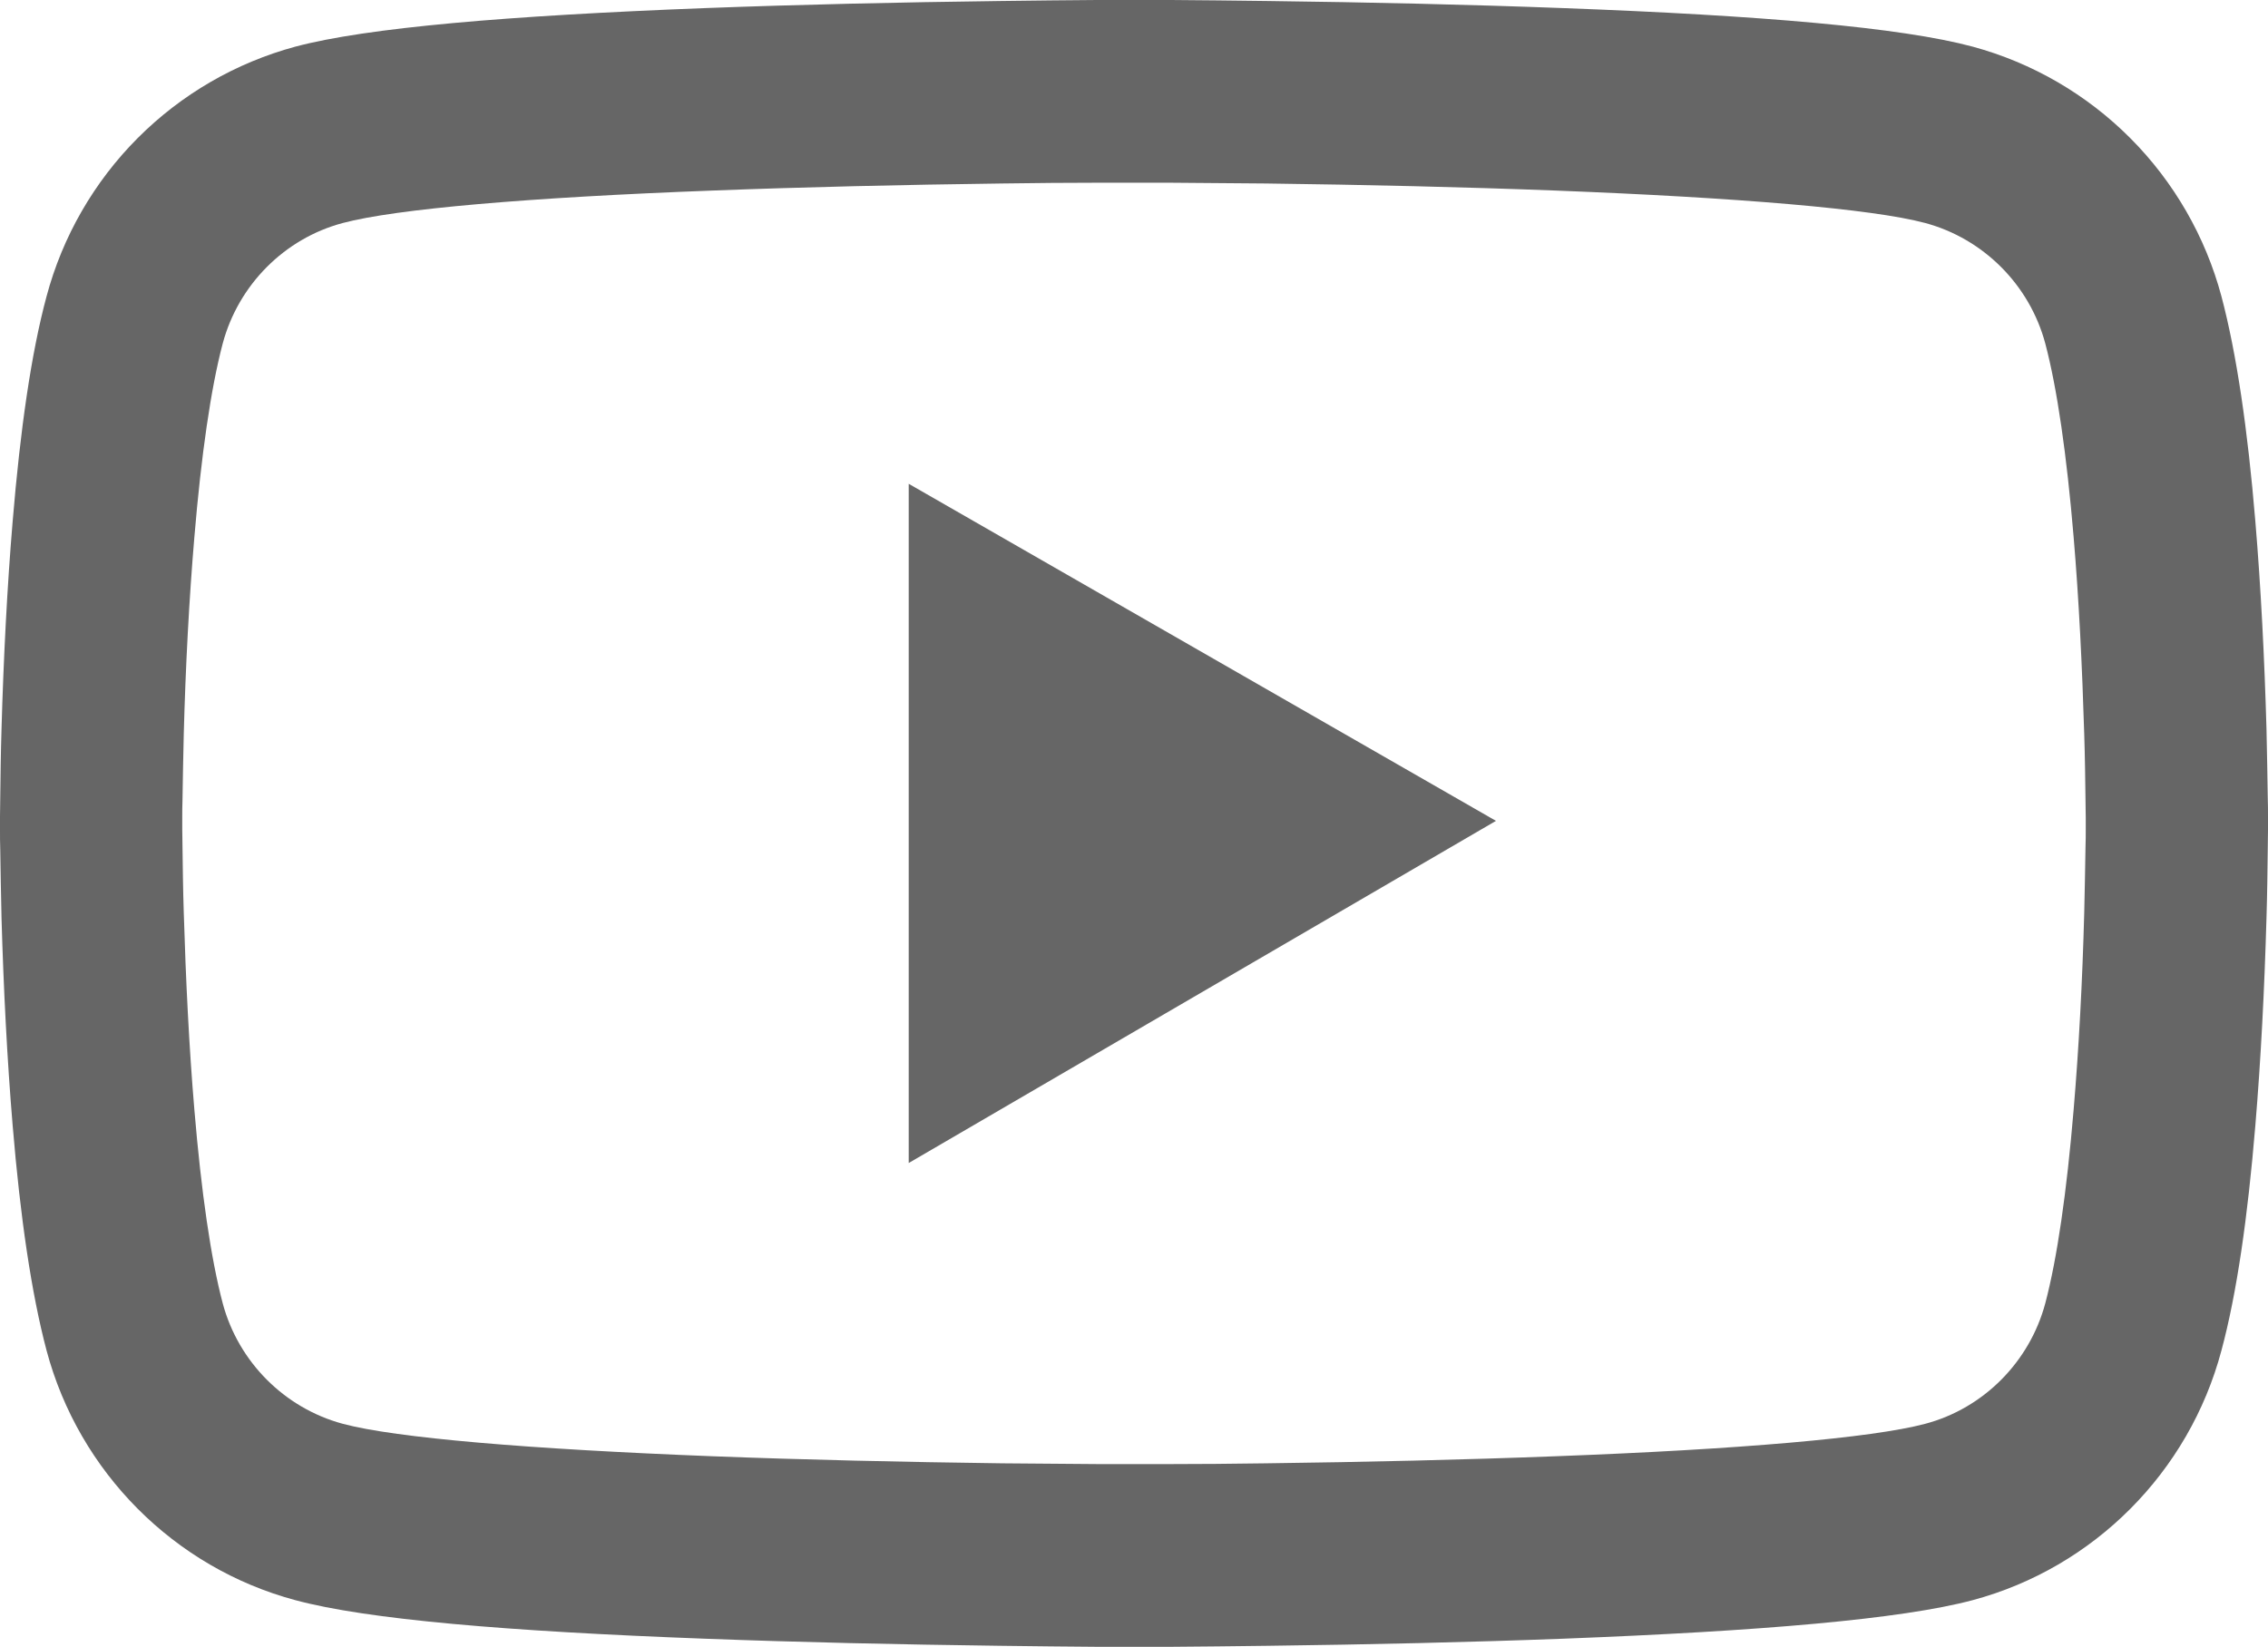
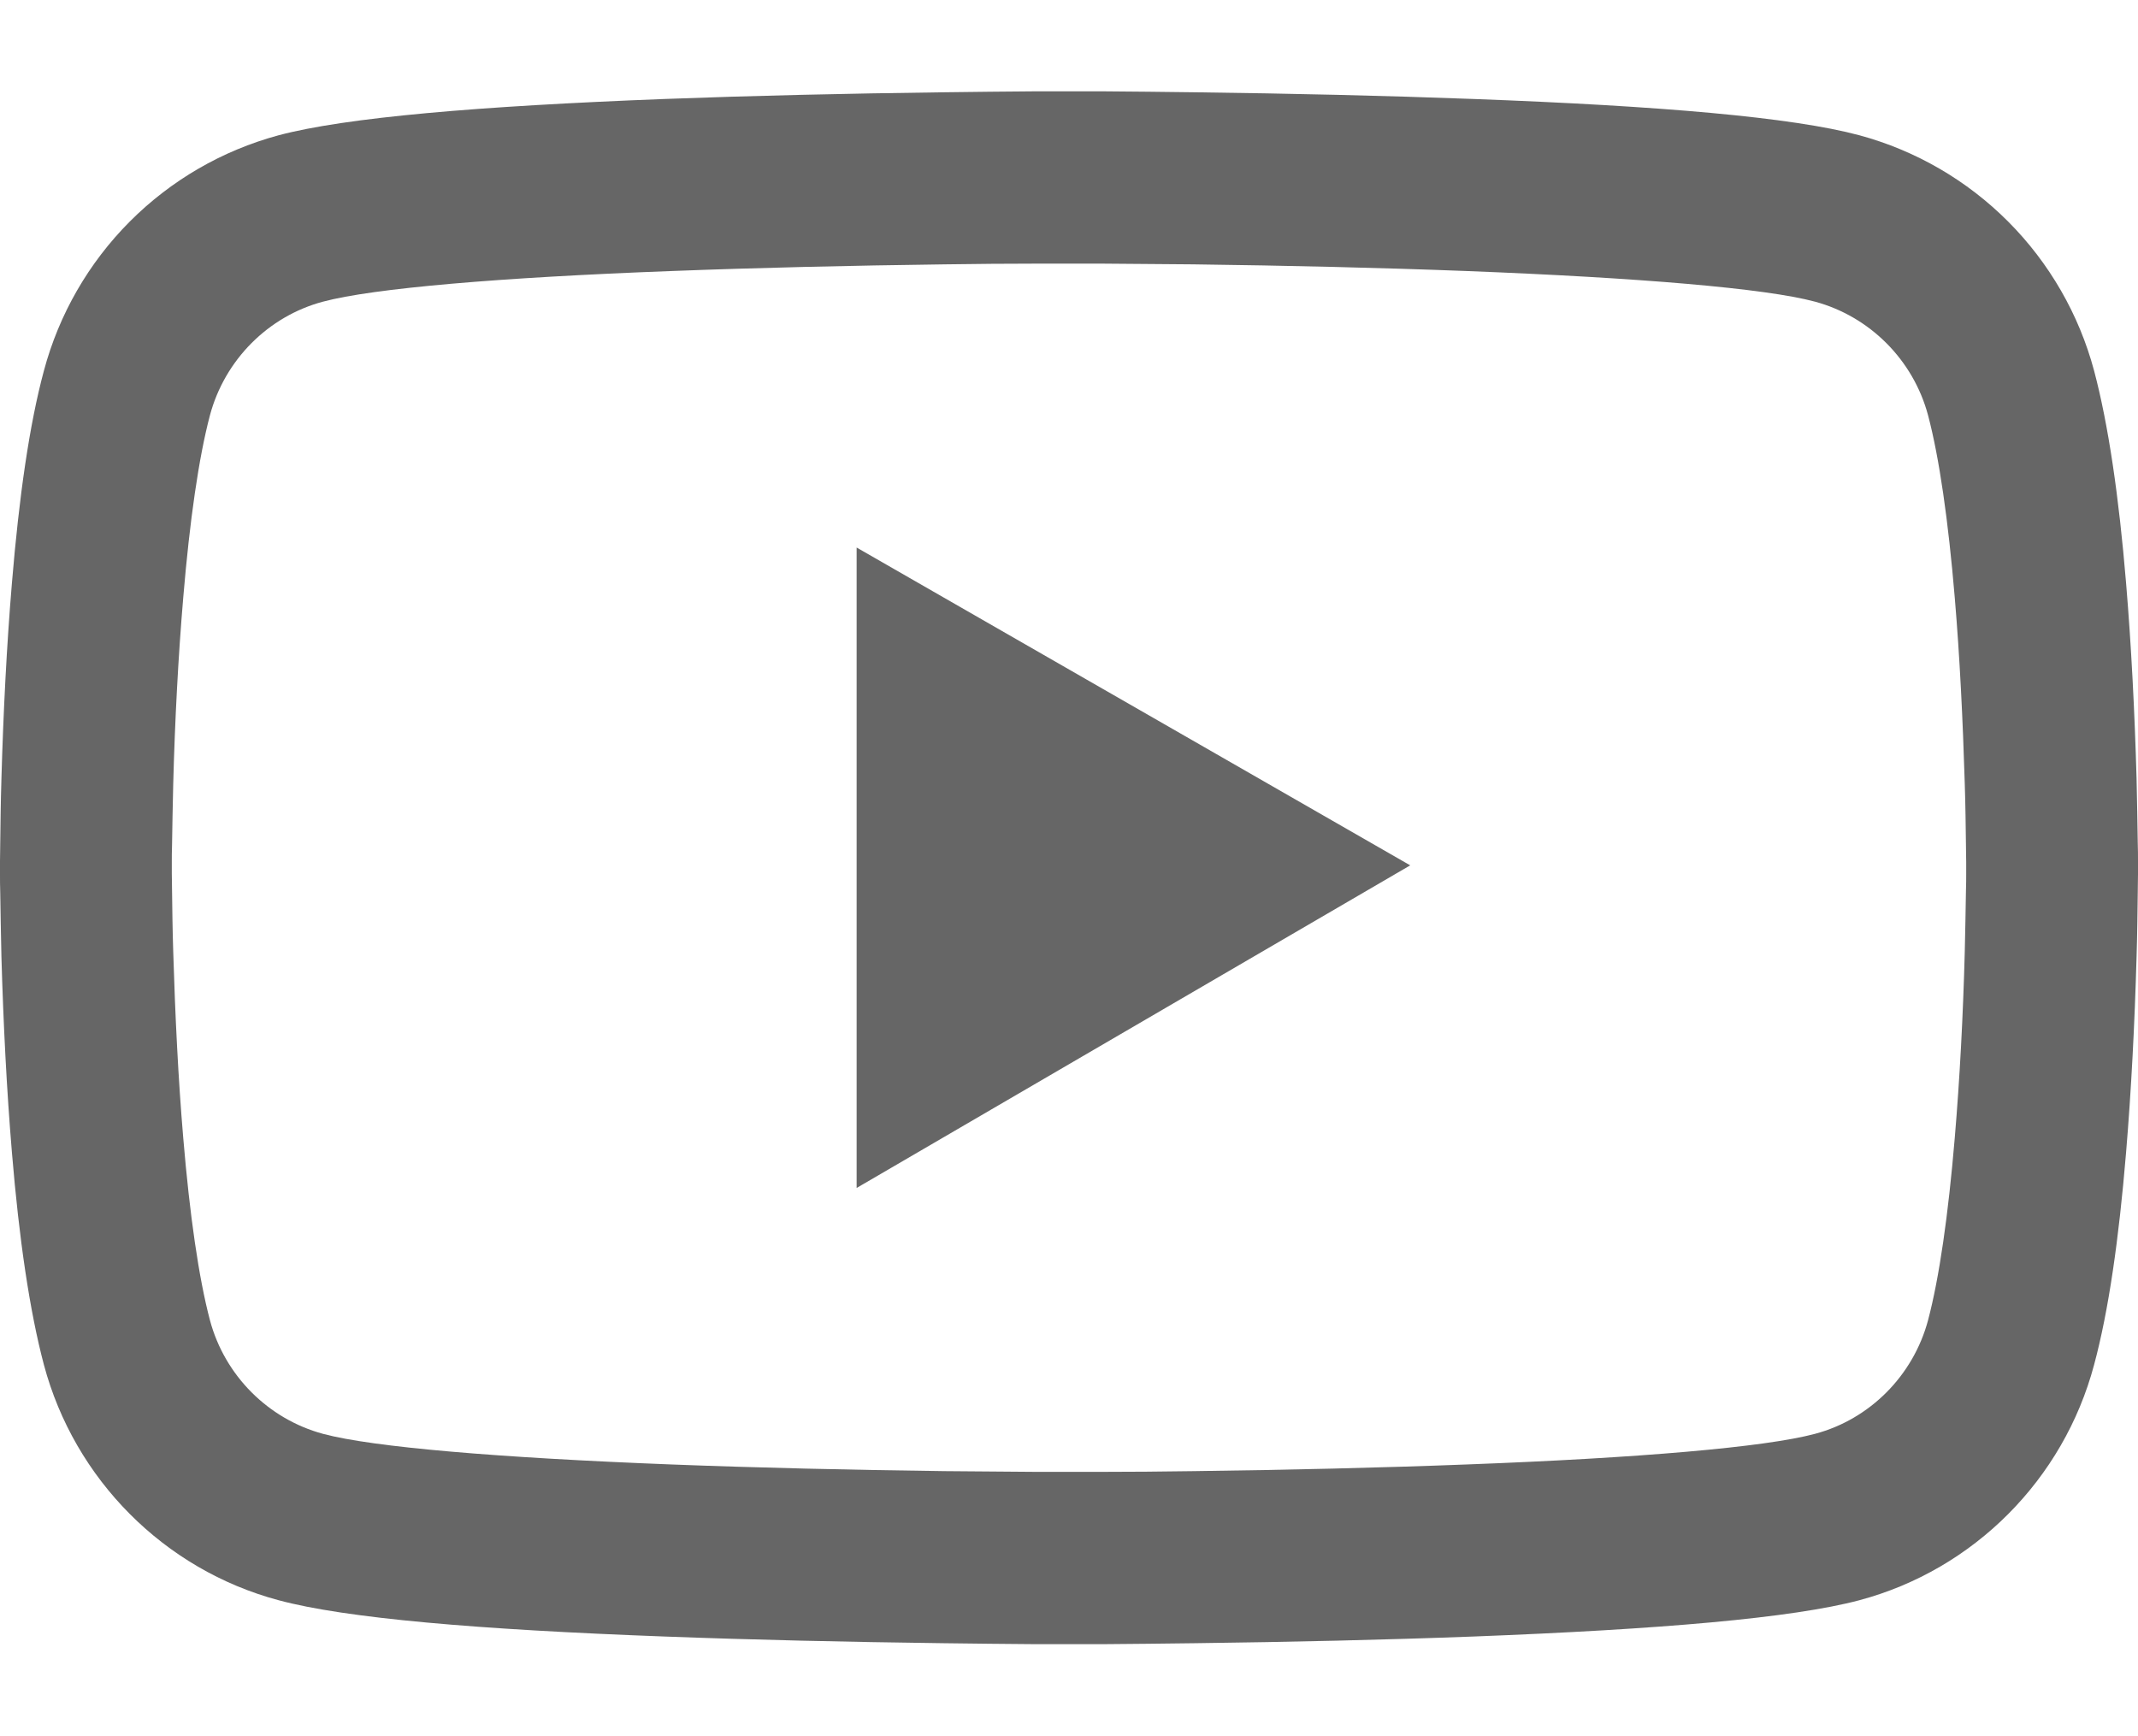
- <svg xmlns="http://www.w3.org/2000/svg" width="380" height="276" viewBox="0 0 380 276" fill="none">
+ <svg xmlns="http://www.w3.org/2000/svg" width="340" height="276" viewBox="0 0 380 276" fill="none">
  <path d="M380 136.811C380 135.876 380 134.814 379.958 133.583C379.915 130.142 379.83 126.277 379.746 122.157C379.406 110.307 378.812 98.499 377.879 87.37C376.607 72.037 374.741 59.252 372.196 49.653C369.511 39.635 364.247 30.499 356.932 23.157C349.616 15.815 340.504 10.525 330.507 7.815C318.504 4.587 295.009 2.591 261.929 1.359C246.194 0.765 229.357 0.382 212.52 0.17C206.625 0.085 201.154 0.042 196.234 0H183.766C178.846 0.042 173.375 0.085 167.48 0.17C150.643 0.382 133.806 0.765 118.071 1.359C84.991 2.633 61.453 4.63 49.493 7.815C39.493 10.518 30.378 15.806 23.061 23.149C15.744 30.492 10.482 39.632 7.804 49.653C5.217 59.252 3.393 72.037 2.121 87.37C1.188 98.499 0.594 110.307 0.254 122.157C0.127 126.277 0.085 130.142 0.042 133.583C0.042 134.814 0 135.876 0 136.811V139.189C0 140.124 -6.47768e-07 141.186 0.042 142.417C0.085 145.858 0.17 149.723 0.254 153.843C0.594 165.693 1.188 177.501 2.121 188.63C3.393 203.963 5.259 216.748 7.804 226.347C13.232 246.693 29.179 262.748 49.493 268.185C61.453 271.413 84.991 273.409 118.071 274.641C133.806 275.235 150.643 275.618 167.48 275.83C173.375 275.915 178.846 275.958 183.766 276H196.234C201.154 275.958 206.625 275.915 212.52 275.83C229.357 275.618 246.194 275.235 261.929 274.641C295.009 273.367 318.547 271.37 330.507 268.185C350.821 262.748 366.768 246.735 372.196 226.347C374.783 216.748 376.607 203.963 377.879 188.63C378.812 177.501 379.406 165.693 379.746 153.843C379.873 149.723 379.915 145.858 379.958 142.417C379.958 141.186 380 140.124 380 139.189V136.811ZM349.464 139.019C349.464 139.911 349.464 140.888 349.422 142.035C349.379 145.348 349.295 149.001 349.21 152.951C348.913 164.249 348.319 175.548 347.429 186.039C346.283 199.716 344.672 210.929 342.679 218.447C340.049 228.259 332.33 236.031 322.576 238.622C313.67 241.001 291.234 242.912 260.741 244.059C245.304 244.654 228.679 245.036 212.096 245.248C206.286 245.333 200.9 245.376 196.065 245.376H183.935L167.904 245.248C151.321 245.036 134.739 244.654 119.259 244.059C88.766 242.87 66.288 241.001 57.424 238.622C47.67 235.989 39.951 228.259 37.321 218.447C35.328 210.929 33.717 199.716 32.571 186.039C31.681 175.548 31.13 164.249 30.79 152.951C30.663 149.001 30.62 145.306 30.578 142.035C30.578 140.888 30.536 139.869 30.536 139.019V136.981C30.536 136.089 30.536 135.112 30.578 133.965C30.62 130.652 30.705 126.999 30.79 123.049C31.087 111.751 31.681 100.452 32.571 89.961C33.717 76.284 35.328 65.071 37.321 57.553C39.951 47.742 47.67 39.969 57.424 37.378C66.33 34.999 88.766 33.088 119.259 31.941C134.696 31.346 151.321 30.964 167.904 30.752C173.714 30.667 179.1 30.624 183.935 30.624H196.065L212.096 30.752C228.679 30.964 245.261 31.346 260.741 31.941C291.234 33.13 313.712 34.999 322.576 37.378C332.33 40.011 340.049 47.742 342.679 57.553C344.672 65.071 346.283 76.284 347.429 89.961C348.319 100.452 348.871 111.751 349.21 123.049C349.337 126.999 349.379 130.694 349.422 133.965C349.422 135.112 349.464 136.131 349.464 136.981V139.019ZM152.254 194.916L250.647 137.575L152.254 81.084V194.916Z" fill="#666666" />
</svg>
